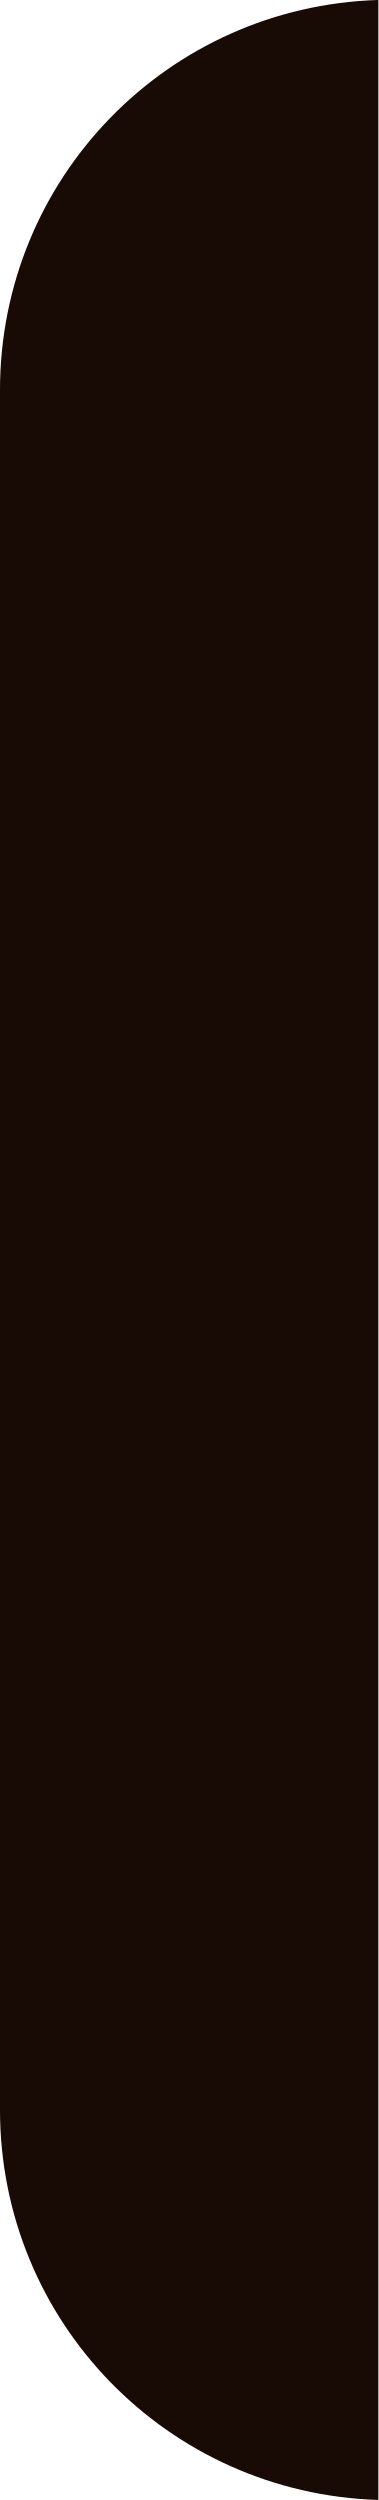
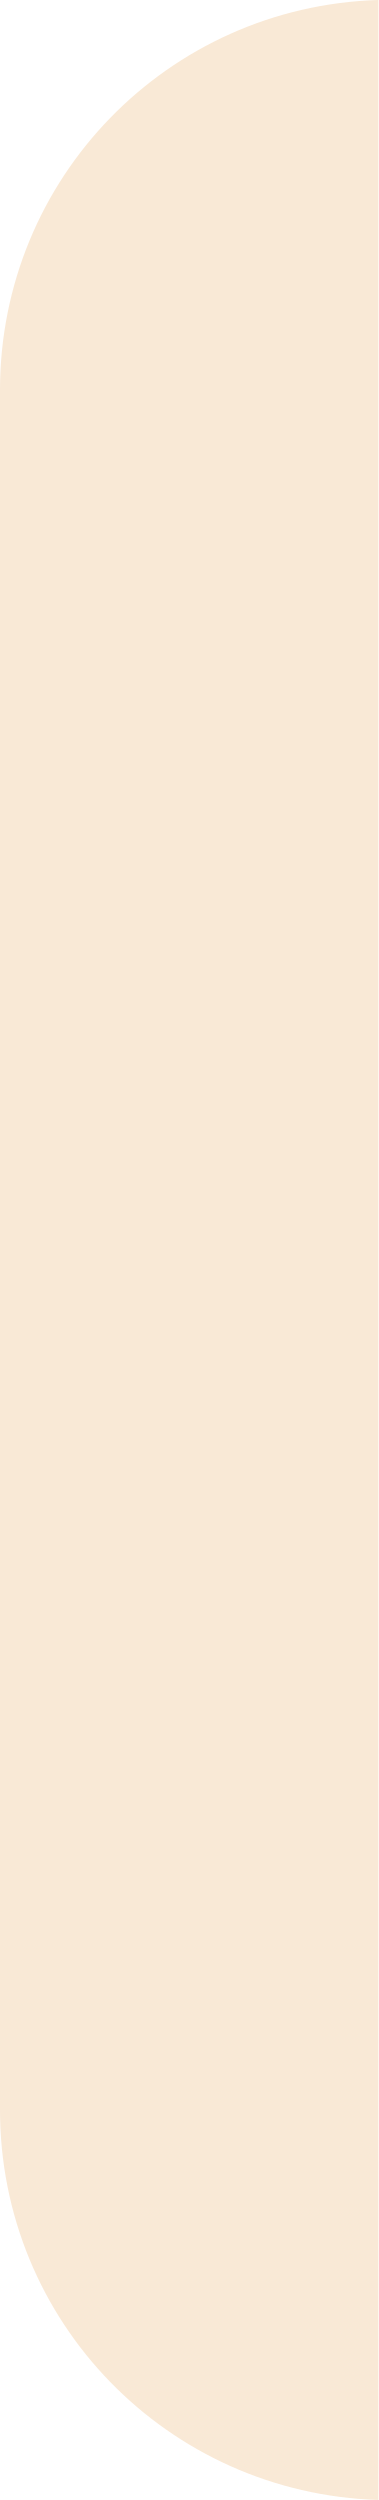
<svg xmlns="http://www.w3.org/2000/svg" width="4.842mm" height="31.992mm" viewBox="0 0 4.842 31.992" version="1.1" id="svg5">
  <defs id="defs2" />
  <g id="layer1" transform="translate(-72.61414,-42.44438)">
-     <path id="rect111" style="fill:#180a04;fill-opacity:1;stroke:none;stroke-width:0.265;stroke-opacity:1" d="m 77.456,42.444 c -2.696,0.083 -4.842,2.279 -4.842,4.996 v 22 c 0,2.717 2.146,4.912 4.842,4.996 z" />
+     <path id="rect111" style="fill:#f9e9d6;fill-opacity:1;stroke:none;stroke-width:0.265;stroke-opacity:1" d="m 77.456,42.444 c -2.696,0.083 -4.842,2.279 -4.842,4.996 v 22 c 0,2.717 2.146,4.912 4.842,4.996 z" />
  </g>
</svg>
